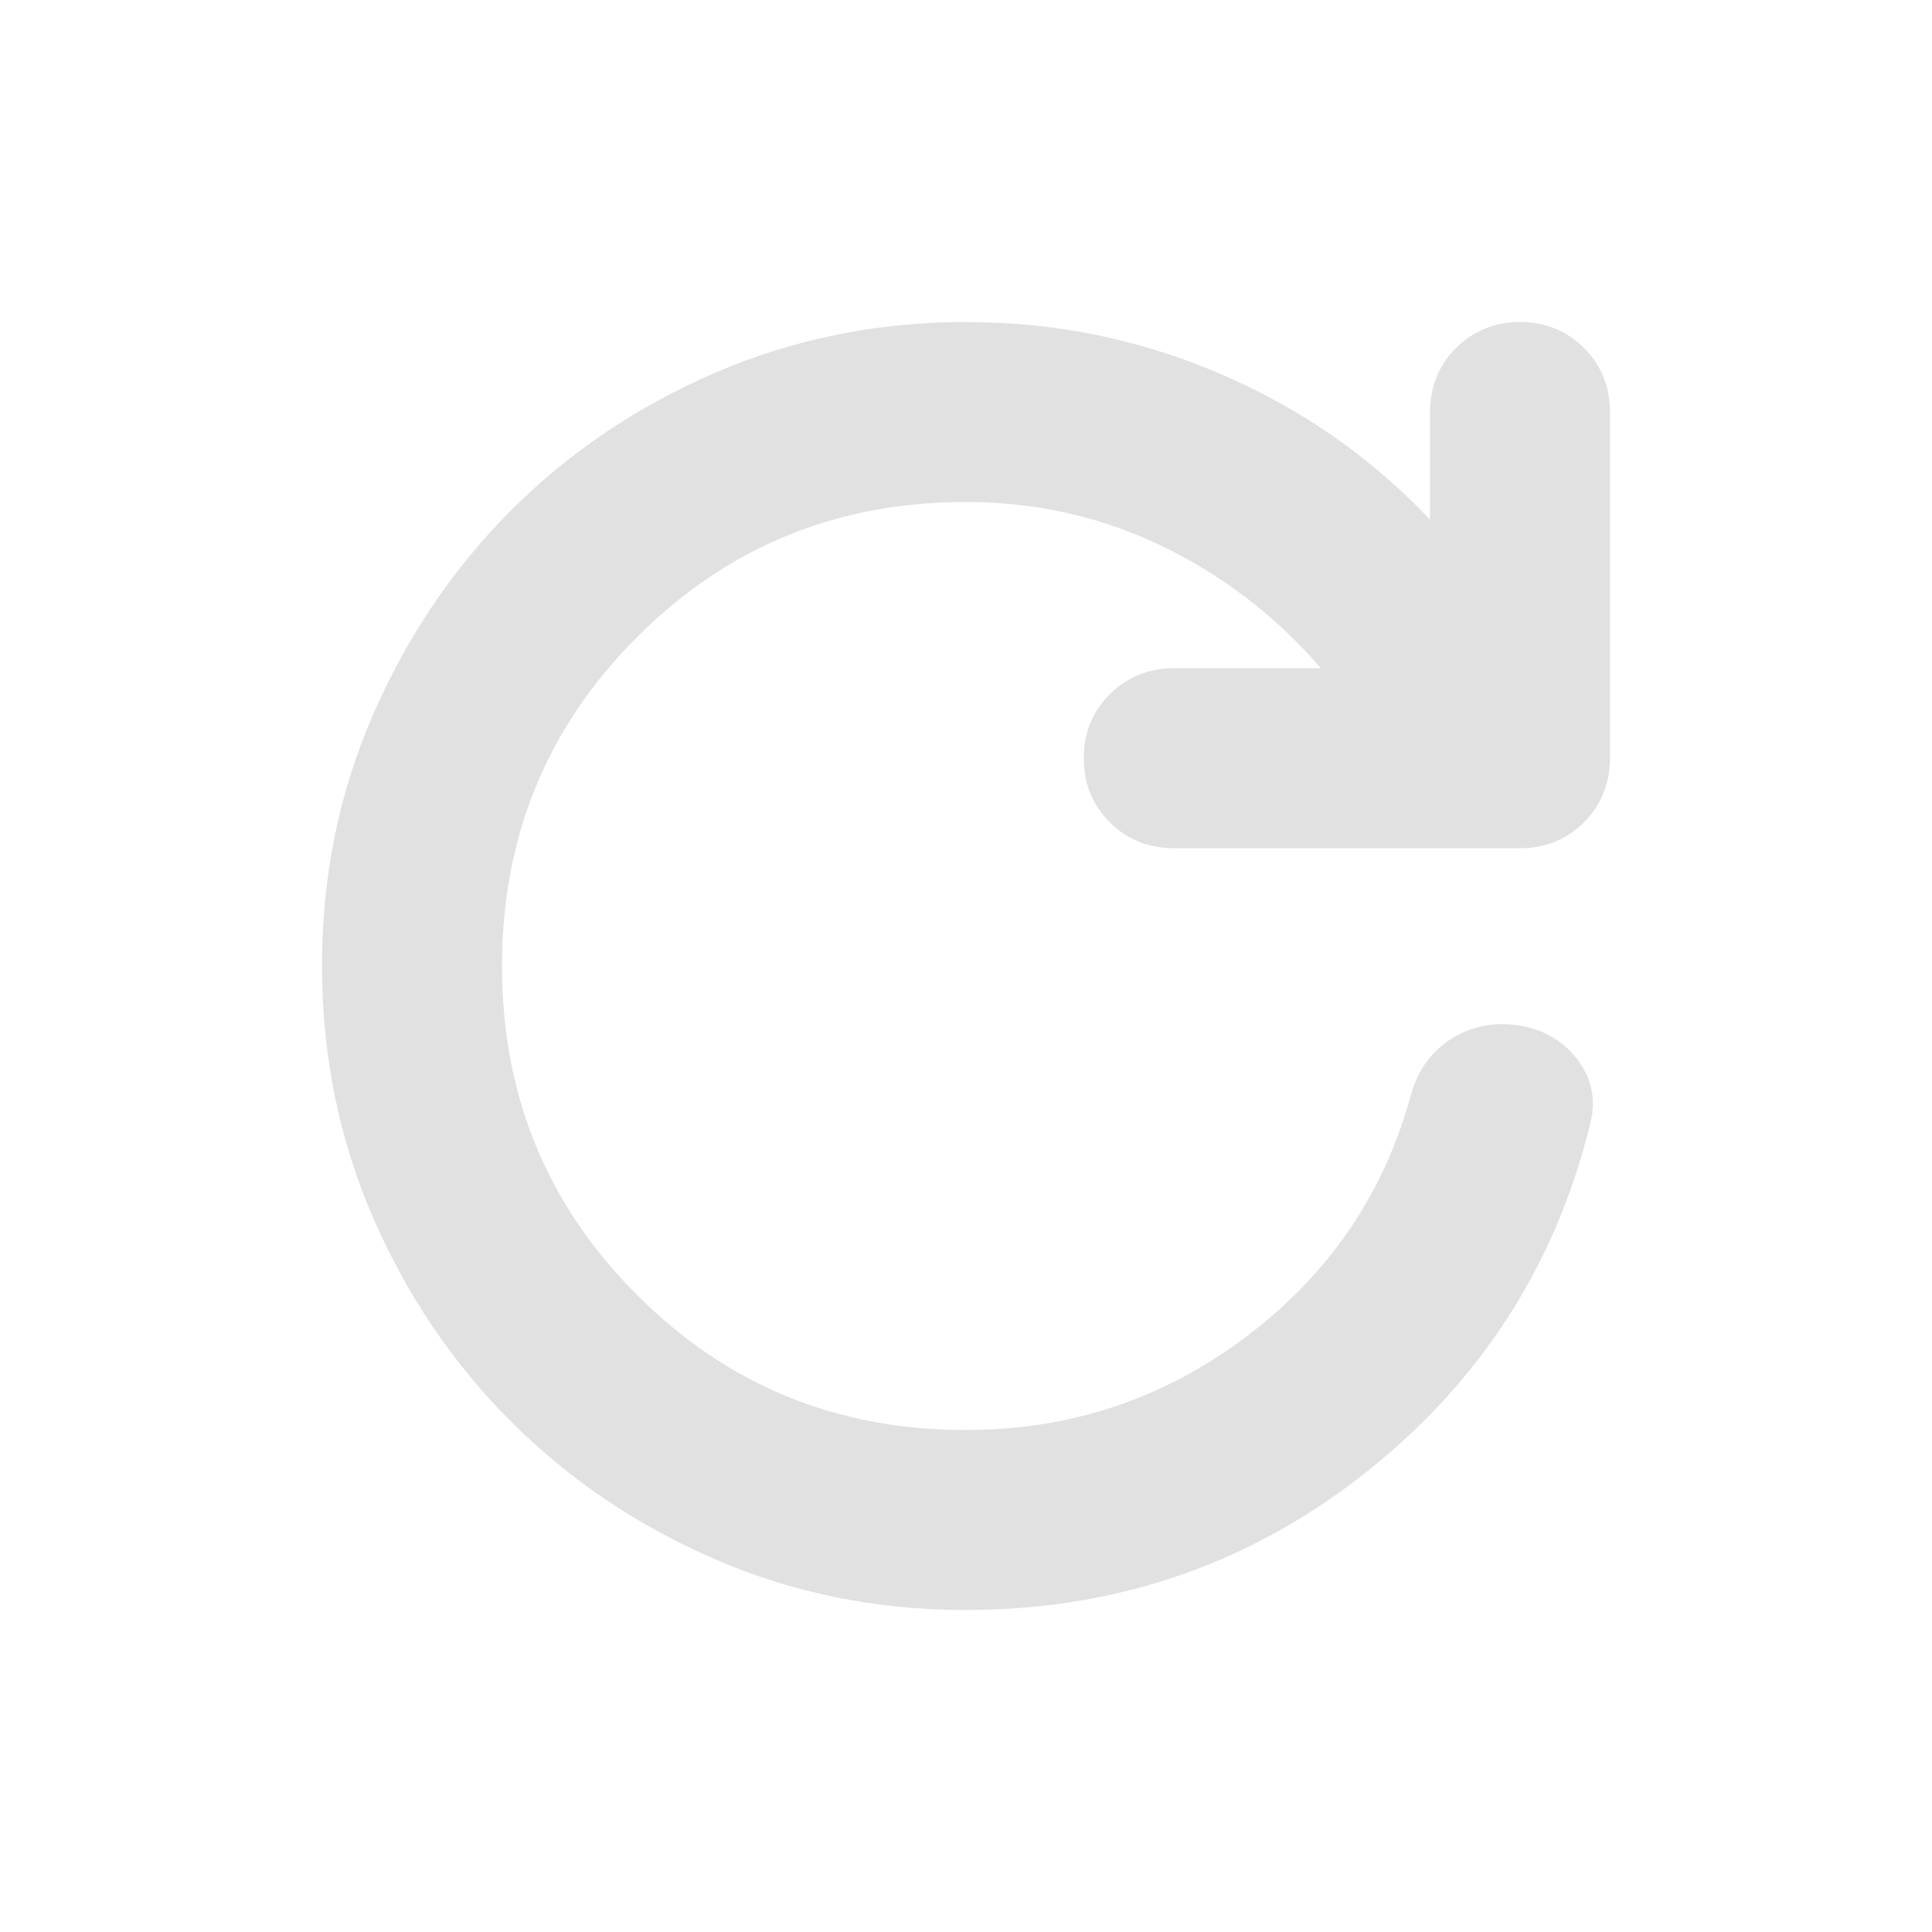
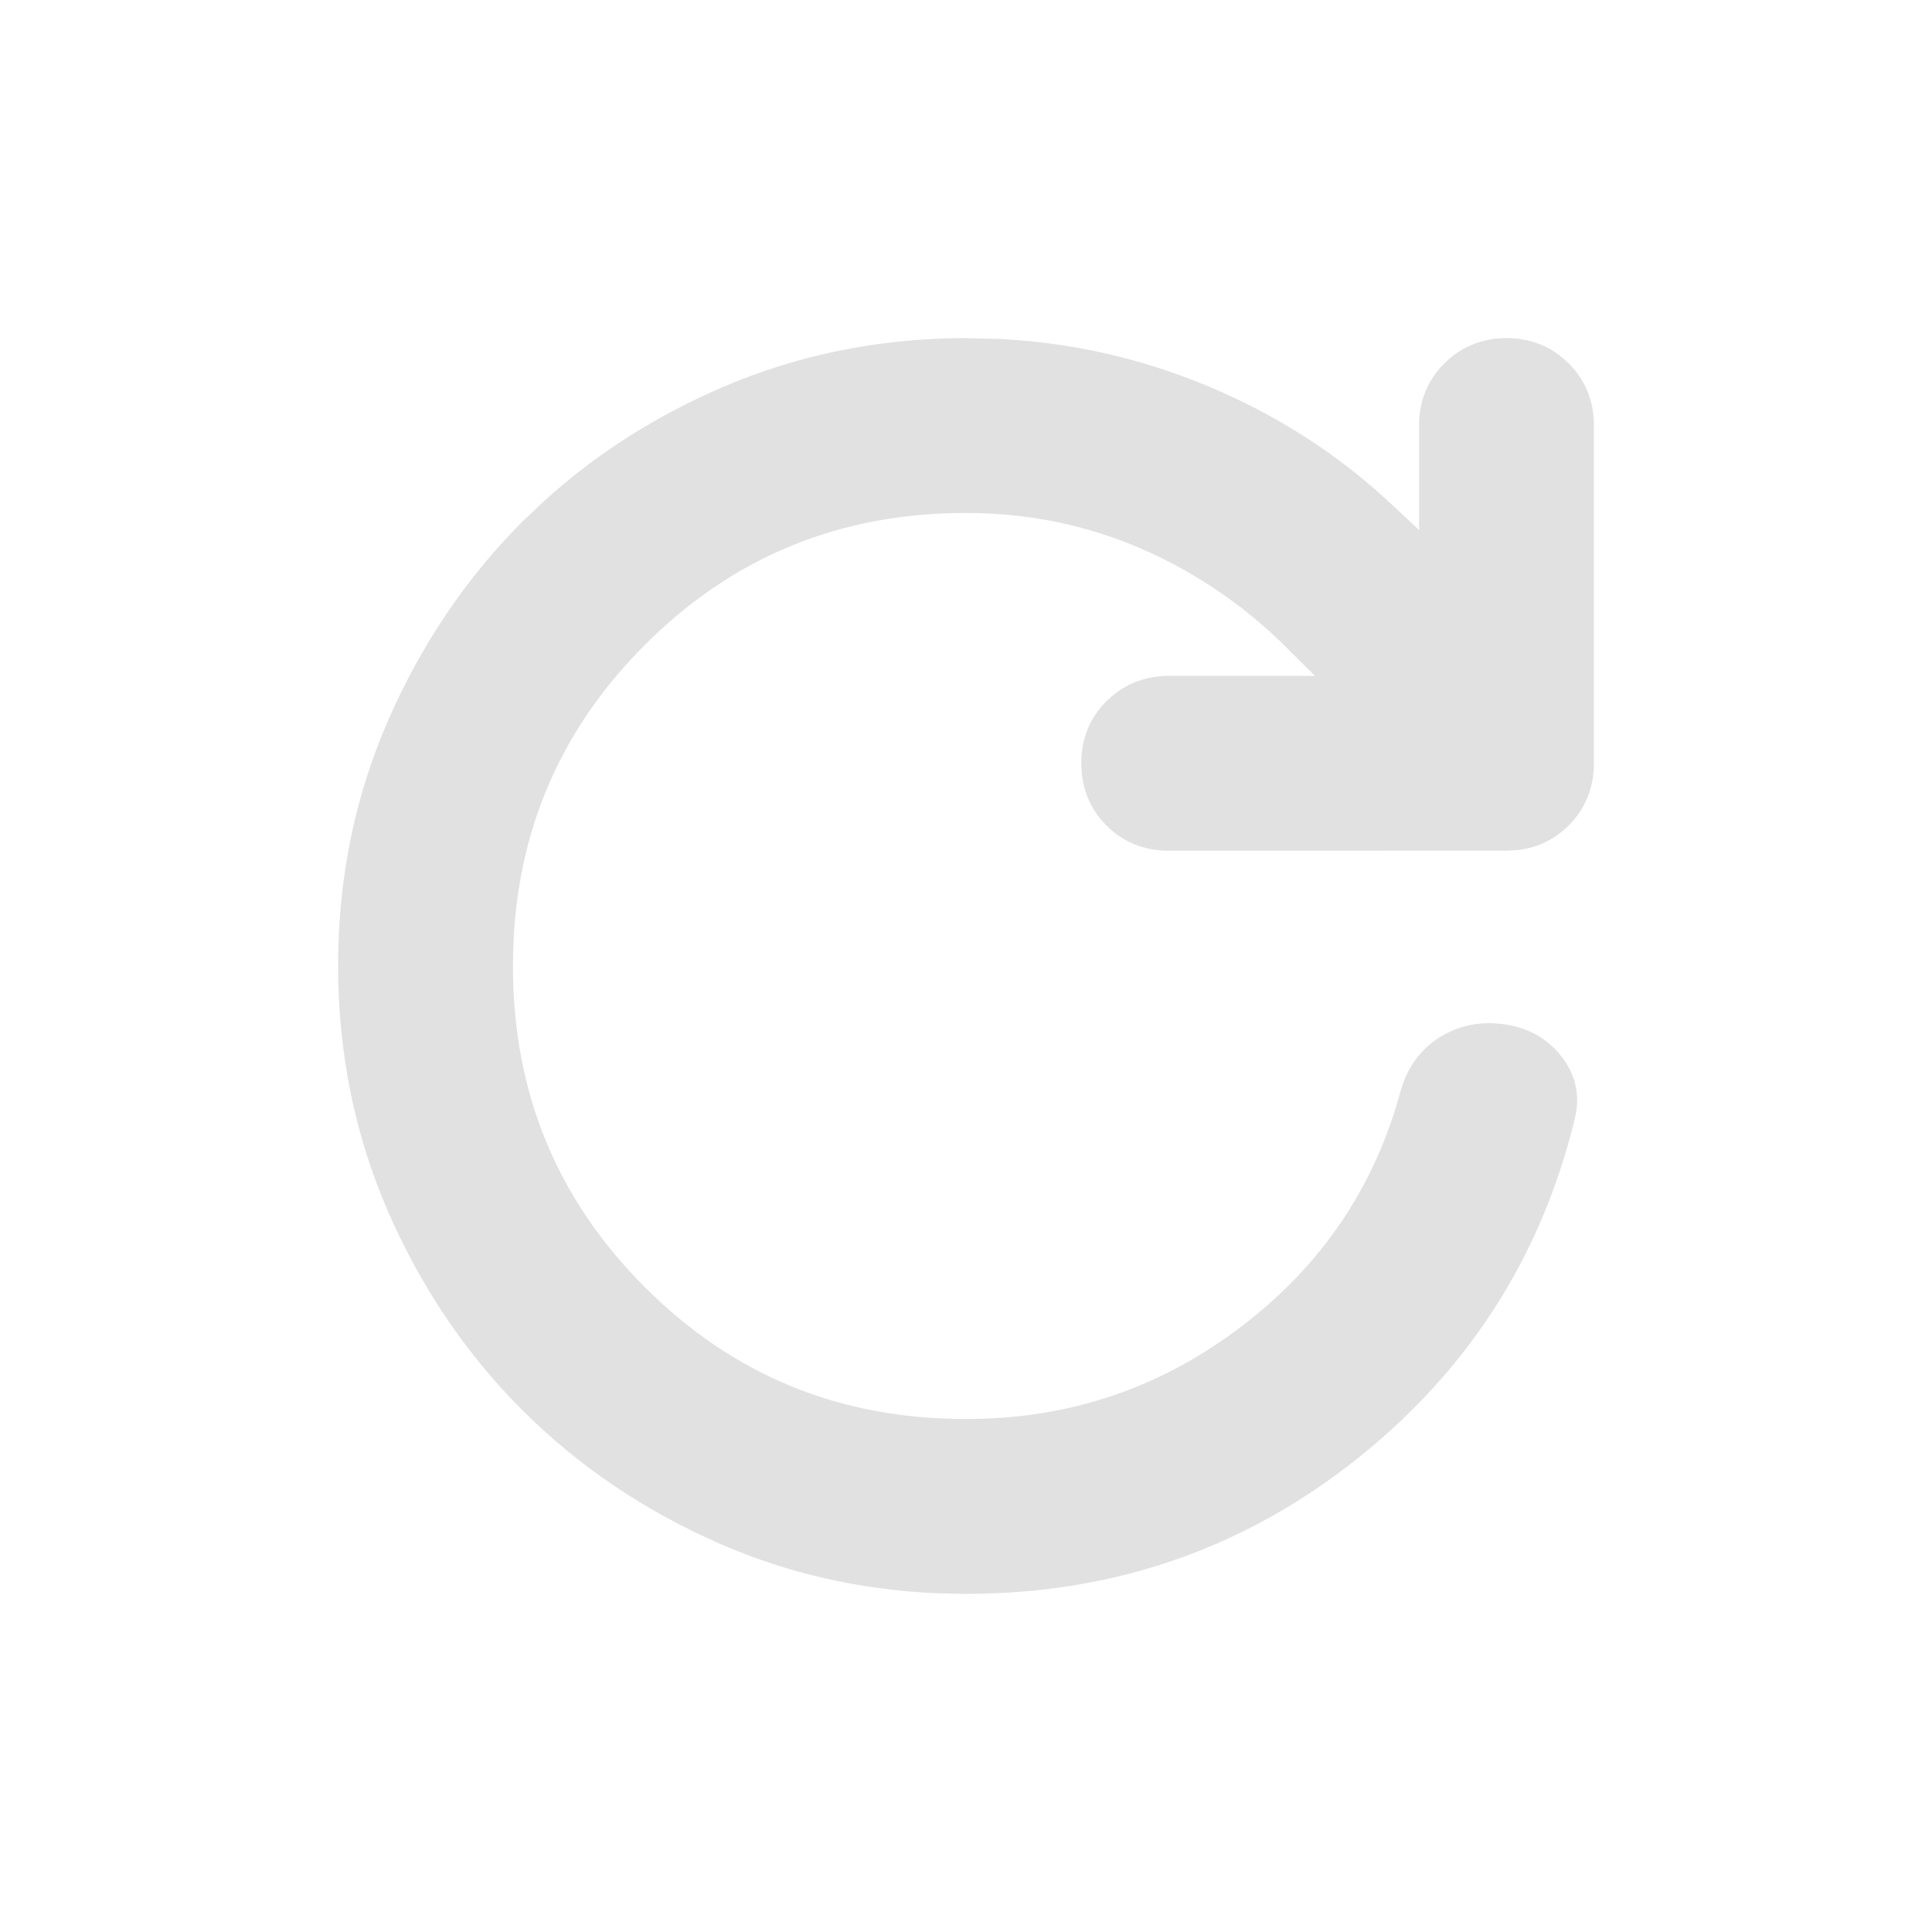
<svg xmlns="http://www.w3.org/2000/svg" width="24" height="24" viewBox="0 0 24 24" fill="none">
-   <path d="M12.452 4.012C13.501 4.068 14.502 4.324 15.455 4.778C16.334 5.196 17.102 5.756 17.764 6.454V5.118C17.764 4.809 17.871 4.538 18.087 4.323C18.303 4.108 18.573 4.001 18.881 4C19.19 3.999 19.461 4.107 19.677 4.323C19.893 4.539 20.001 4.81 20 5.118V9.419C20 9.728 19.892 9.999 19.677 10.215C19.461 10.431 19.19 10.537 18.882 10.537L14.581 10.537C14.272 10.537 14.001 10.43 13.785 10.214C13.57 9.998 13.463 9.728 13.463 9.42C13.462 9.111 13.569 8.84 13.786 8.624C14.002 8.409 14.273 8.301 14.581 8.301H16.409C15.909 7.722 15.325 7.253 14.653 6.894C13.831 6.455 12.948 6.236 12 6.236C10.39 6.236 9.033 6.794 7.914 7.914C6.795 9.033 6.237 10.39 6.236 12C6.236 13.61 6.794 14.967 7.914 16.087C9.034 17.207 10.391 17.765 12 17.764L12.244 17.759C13.451 17.713 14.534 17.324 15.5 16.59C16.53 15.807 17.207 14.802 17.536 13.568L17.539 13.557L17.576 13.454C17.67 13.22 17.823 13.031 18.037 12.899C18.276 12.752 18.544 12.698 18.828 12.733C19.133 12.77 19.39 12.904 19.578 13.139C19.77 13.379 19.832 13.658 19.756 13.953C19.326 15.716 18.391 17.167 16.956 18.3C15.608 19.363 14.069 19.927 12.347 19.993L12 20C10.891 20 9.849 19.79 8.876 19.367C7.909 18.946 7.064 18.376 6.345 17.656C5.625 16.937 5.055 16.092 4.634 15.125C4.211 14.152 4.001 13.109 4 12C3.999 10.89 4.211 9.848 4.635 8.876C5.057 7.909 5.626 7.065 6.344 6.345C7.062 5.624 7.907 5.054 8.876 4.634C9.85 4.212 10.893 4.001 12 4L12.452 4.012Z" fill="#E1E1E1" />
+   <path d="M18.713 4.2C19.013 4.2 19.276 4.304 19.486 4.514C19.696 4.723 19.801 4.986 19.8 5.285V9.482C19.8 9.782 19.695 10.046 19.486 10.255C19.304 10.437 19.081 10.538 18.831 10.562L18.705 10.567L14.518 10.568C14.218 10.568 13.954 10.464 13.745 10.255C13.563 10.072 13.46 9.847 13.437 9.594L13.432 9.483C13.431 9.183 13.535 8.919 13.745 8.71L13.827 8.637C14.022 8.477 14.256 8.397 14.518 8.396H16.335L15.993 8.056C15.579 7.641 15.112 7.293 14.59 7.015C13.787 6.587 12.925 6.372 12 6.372C10.428 6.372 9.103 6.918 8.011 8.011C6.918 9.104 6.373 10.428 6.372 12C6.372 13.572 6.917 14.896 8.011 15.99C9.104 17.084 10.428 17.628 11.998 17.627H12.001L12.233 17.623H12.241L12.453 17.611H12.457C13.549 17.53 14.534 17.153 15.417 16.481C16.422 15.718 17.083 14.737 17.404 13.533L17.406 13.527L17.409 13.52V13.518L17.443 13.42L17.445 13.421L17.446 13.413C17.538 13.189 17.686 13.007 17.892 12.881C18.124 12.738 18.384 12.686 18.66 12.721H18.662C18.959 12.756 19.207 12.886 19.39 13.114C19.575 13.346 19.635 13.616 19.561 13.901L19.561 13.904C19.142 15.623 18.23 17.039 16.831 18.143C15.518 19.179 14.017 19.729 12.338 19.793L12 19.8L11.598 19.79C10.666 19.745 9.784 19.543 8.954 19.182C8.011 18.771 7.188 18.216 6.486 17.515C5.785 16.813 5.23 15.99 4.819 15.047C4.407 14.098 4.201 13.082 4.2 12C4.2 10.918 4.406 9.902 4.819 8.954C5.231 8.012 5.785 7.187 6.484 6.485L6.754 6.229C7.393 5.647 8.127 5.178 8.954 4.819C9.904 4.408 10.92 4.201 12 4.2L12.44 4.211C12.444 4.211 12.448 4.212 12.451 4.212C13.47 4.268 14.442 4.518 15.368 4.959C16.084 5.3 16.724 5.737 17.291 6.269L17.628 6.584V5.286C17.628 4.986 17.733 4.723 17.942 4.514C18.152 4.305 18.414 4.201 18.713 4.2Z" fill="#E1E1E1" />
</svg>
